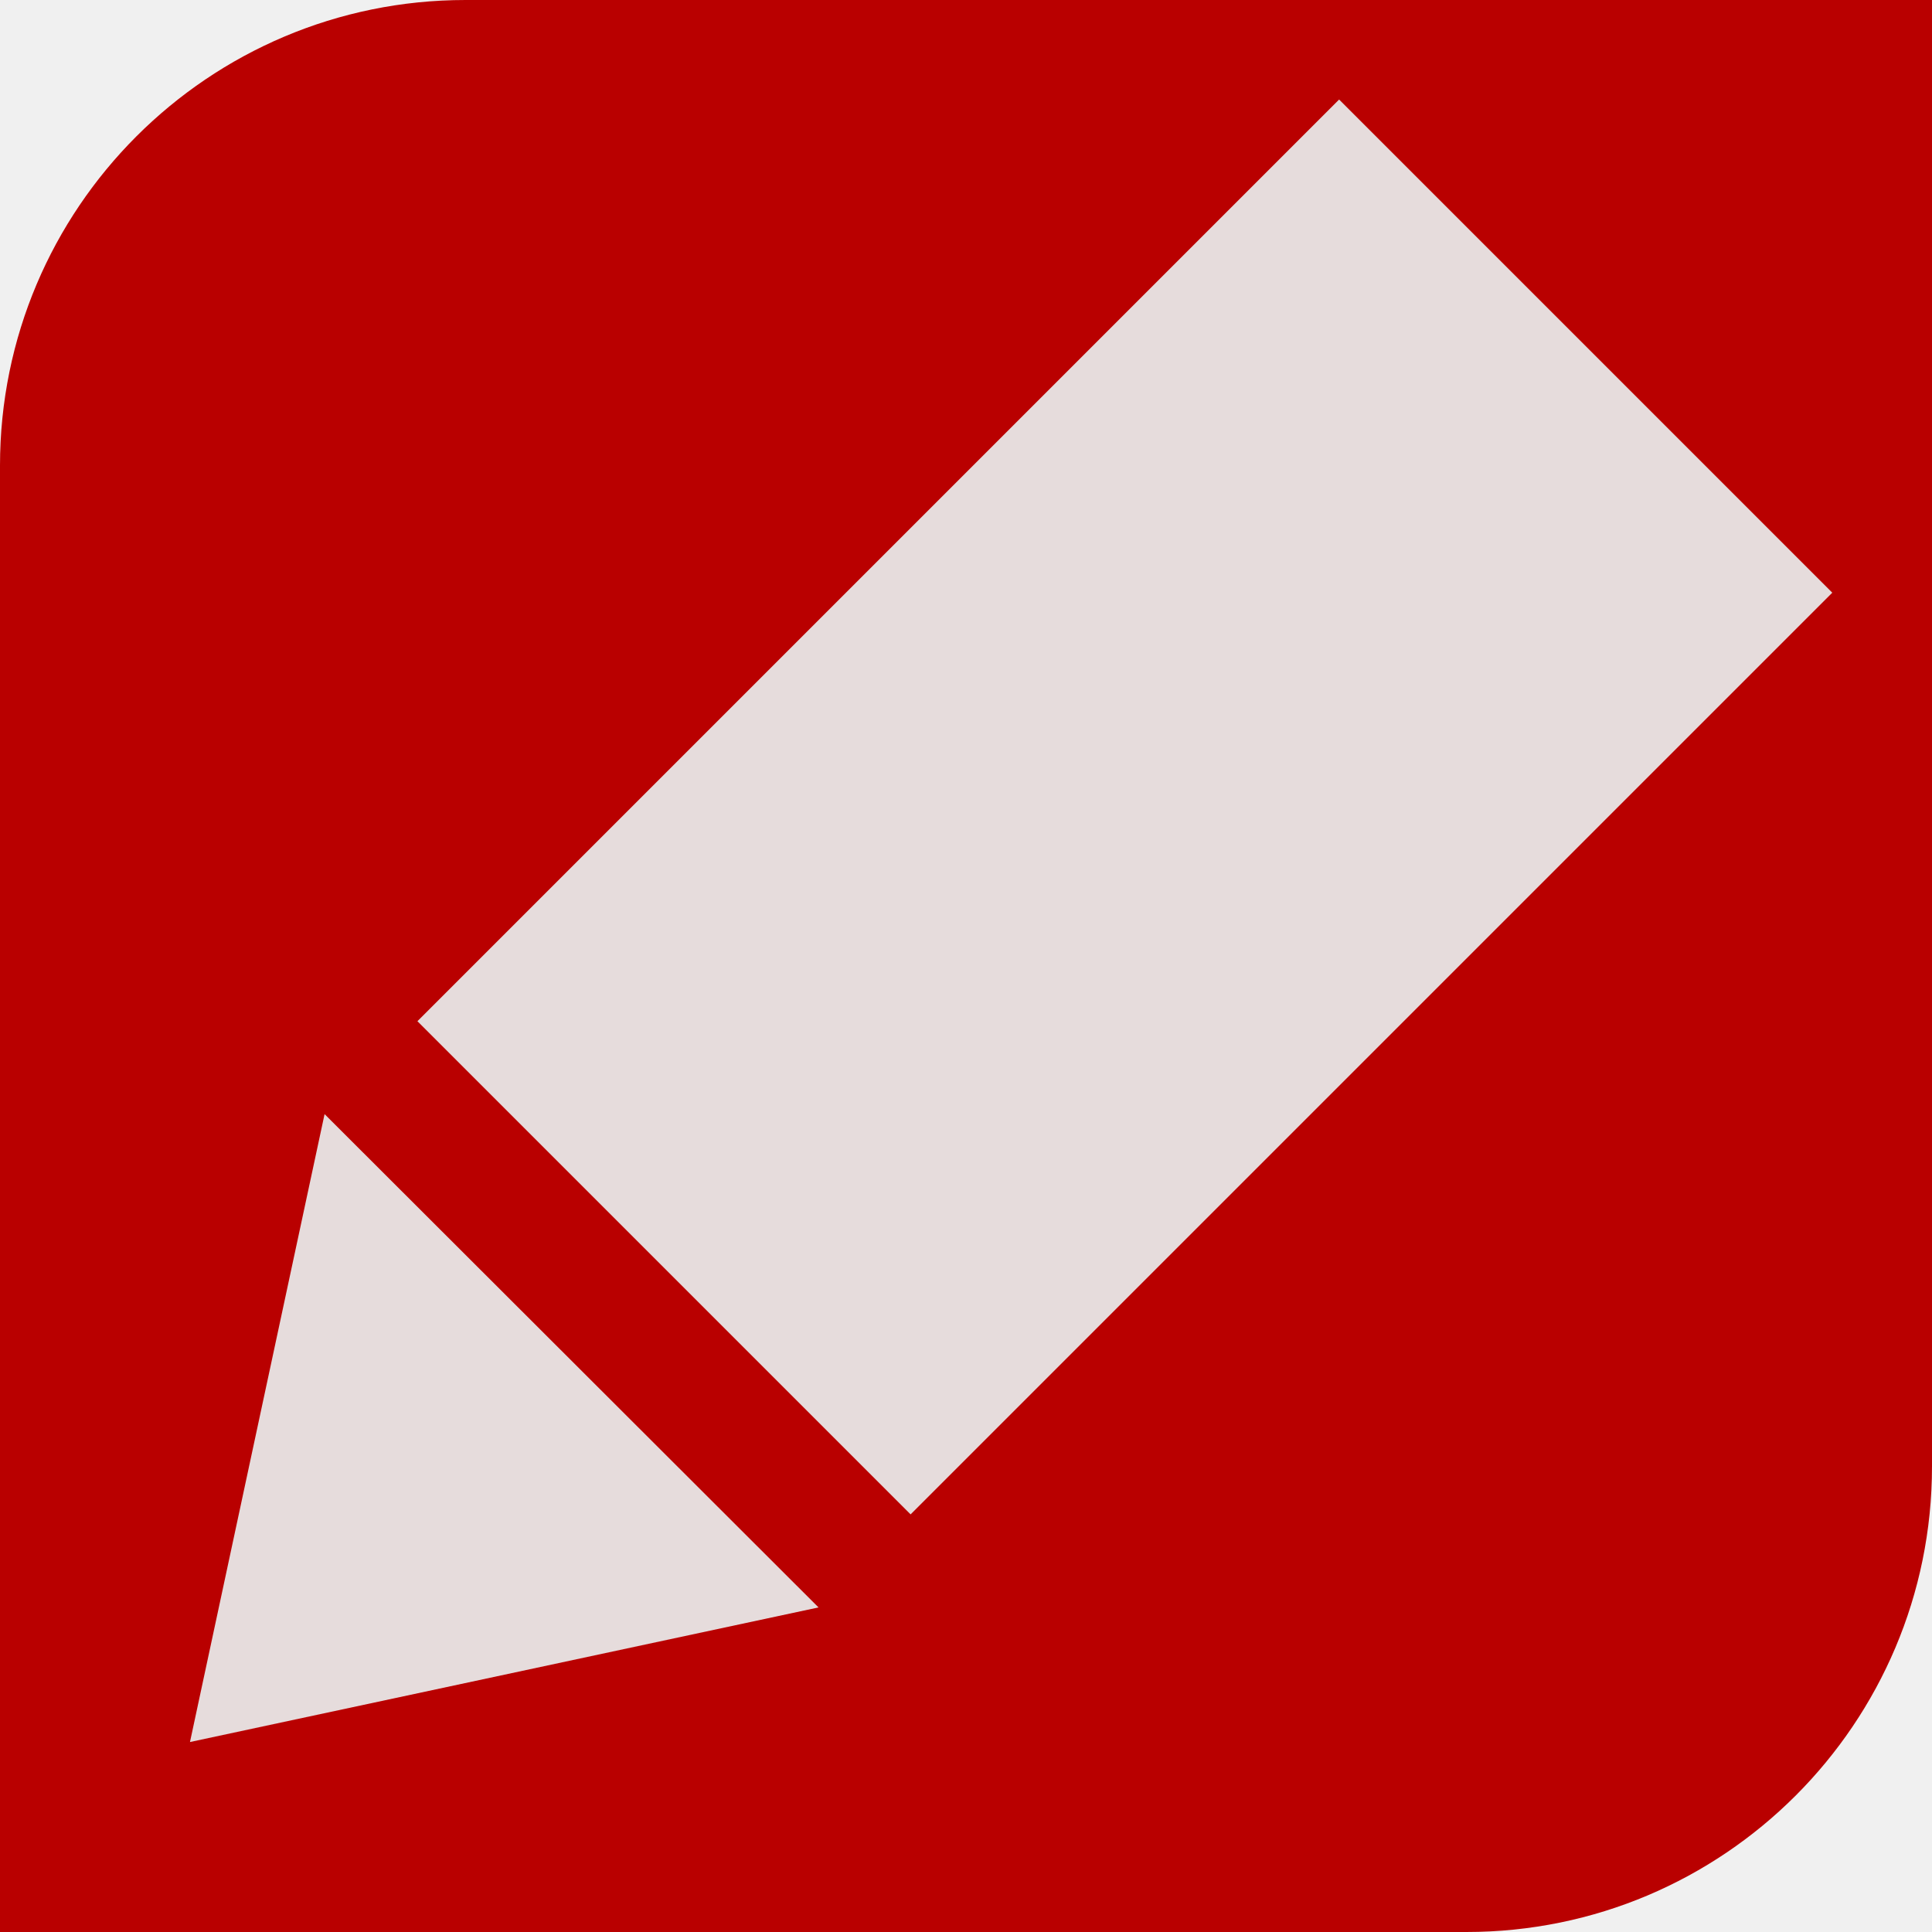
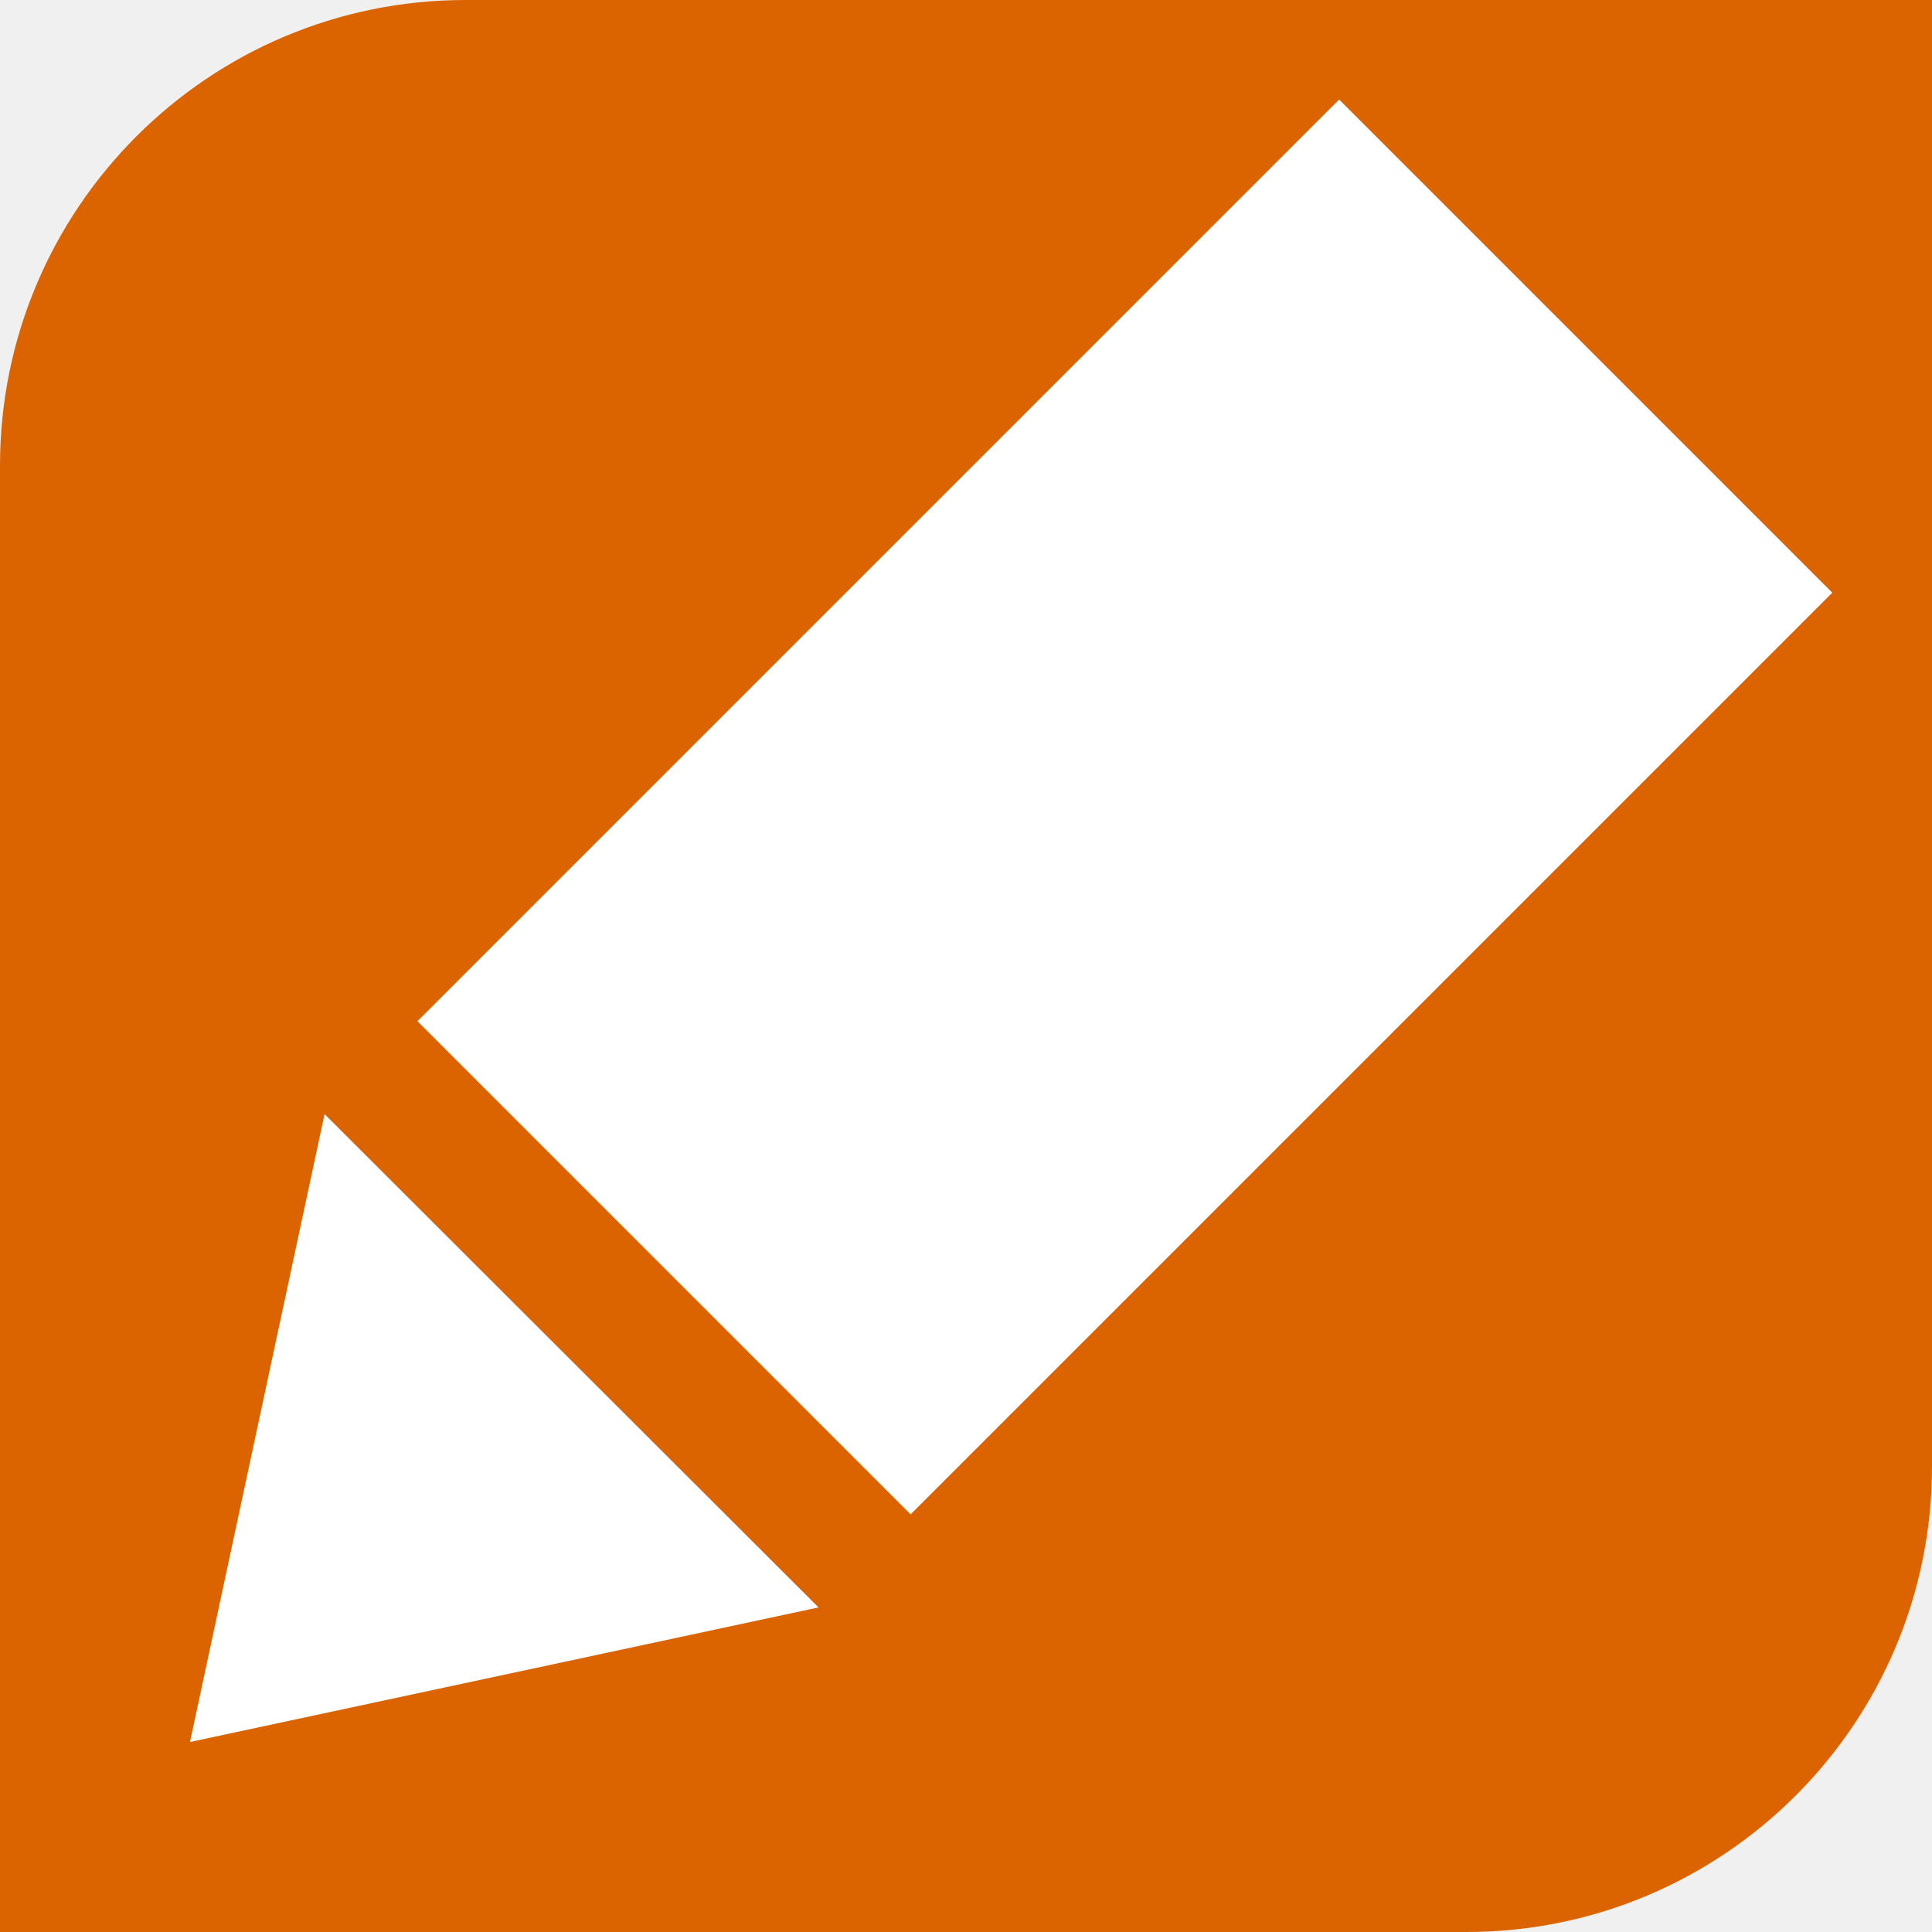
<svg xmlns="http://www.w3.org/2000/svg" viewBox="0 0 30 30">
-   <style>.a{fill:rgb(230,220,220);} .b{fill:rgb(185,0,0);}</style>
+   <style>.a{fill:#fff;} .b{fill:rgb(220,100,0);}</style>
  <path class="b" d="M7.23,0H30a0,0,0,0,1,0,0V22.77A7.23,7.23,0,0,1,22.77,30H0a0,0,0,0,1,0,0V7.23A7.23,7.23,0,0,1,7.23,0Z" />
  <rect class="a" x="7.35" y="7.12" width="20.24" height="10.83" transform="translate(-3.75 16.02) rotate(-45)" />
  <polygon class="a" points="5.04 17.3 12.71 24.96 2.95 27.05 5.04 17.3" />
</svg>
